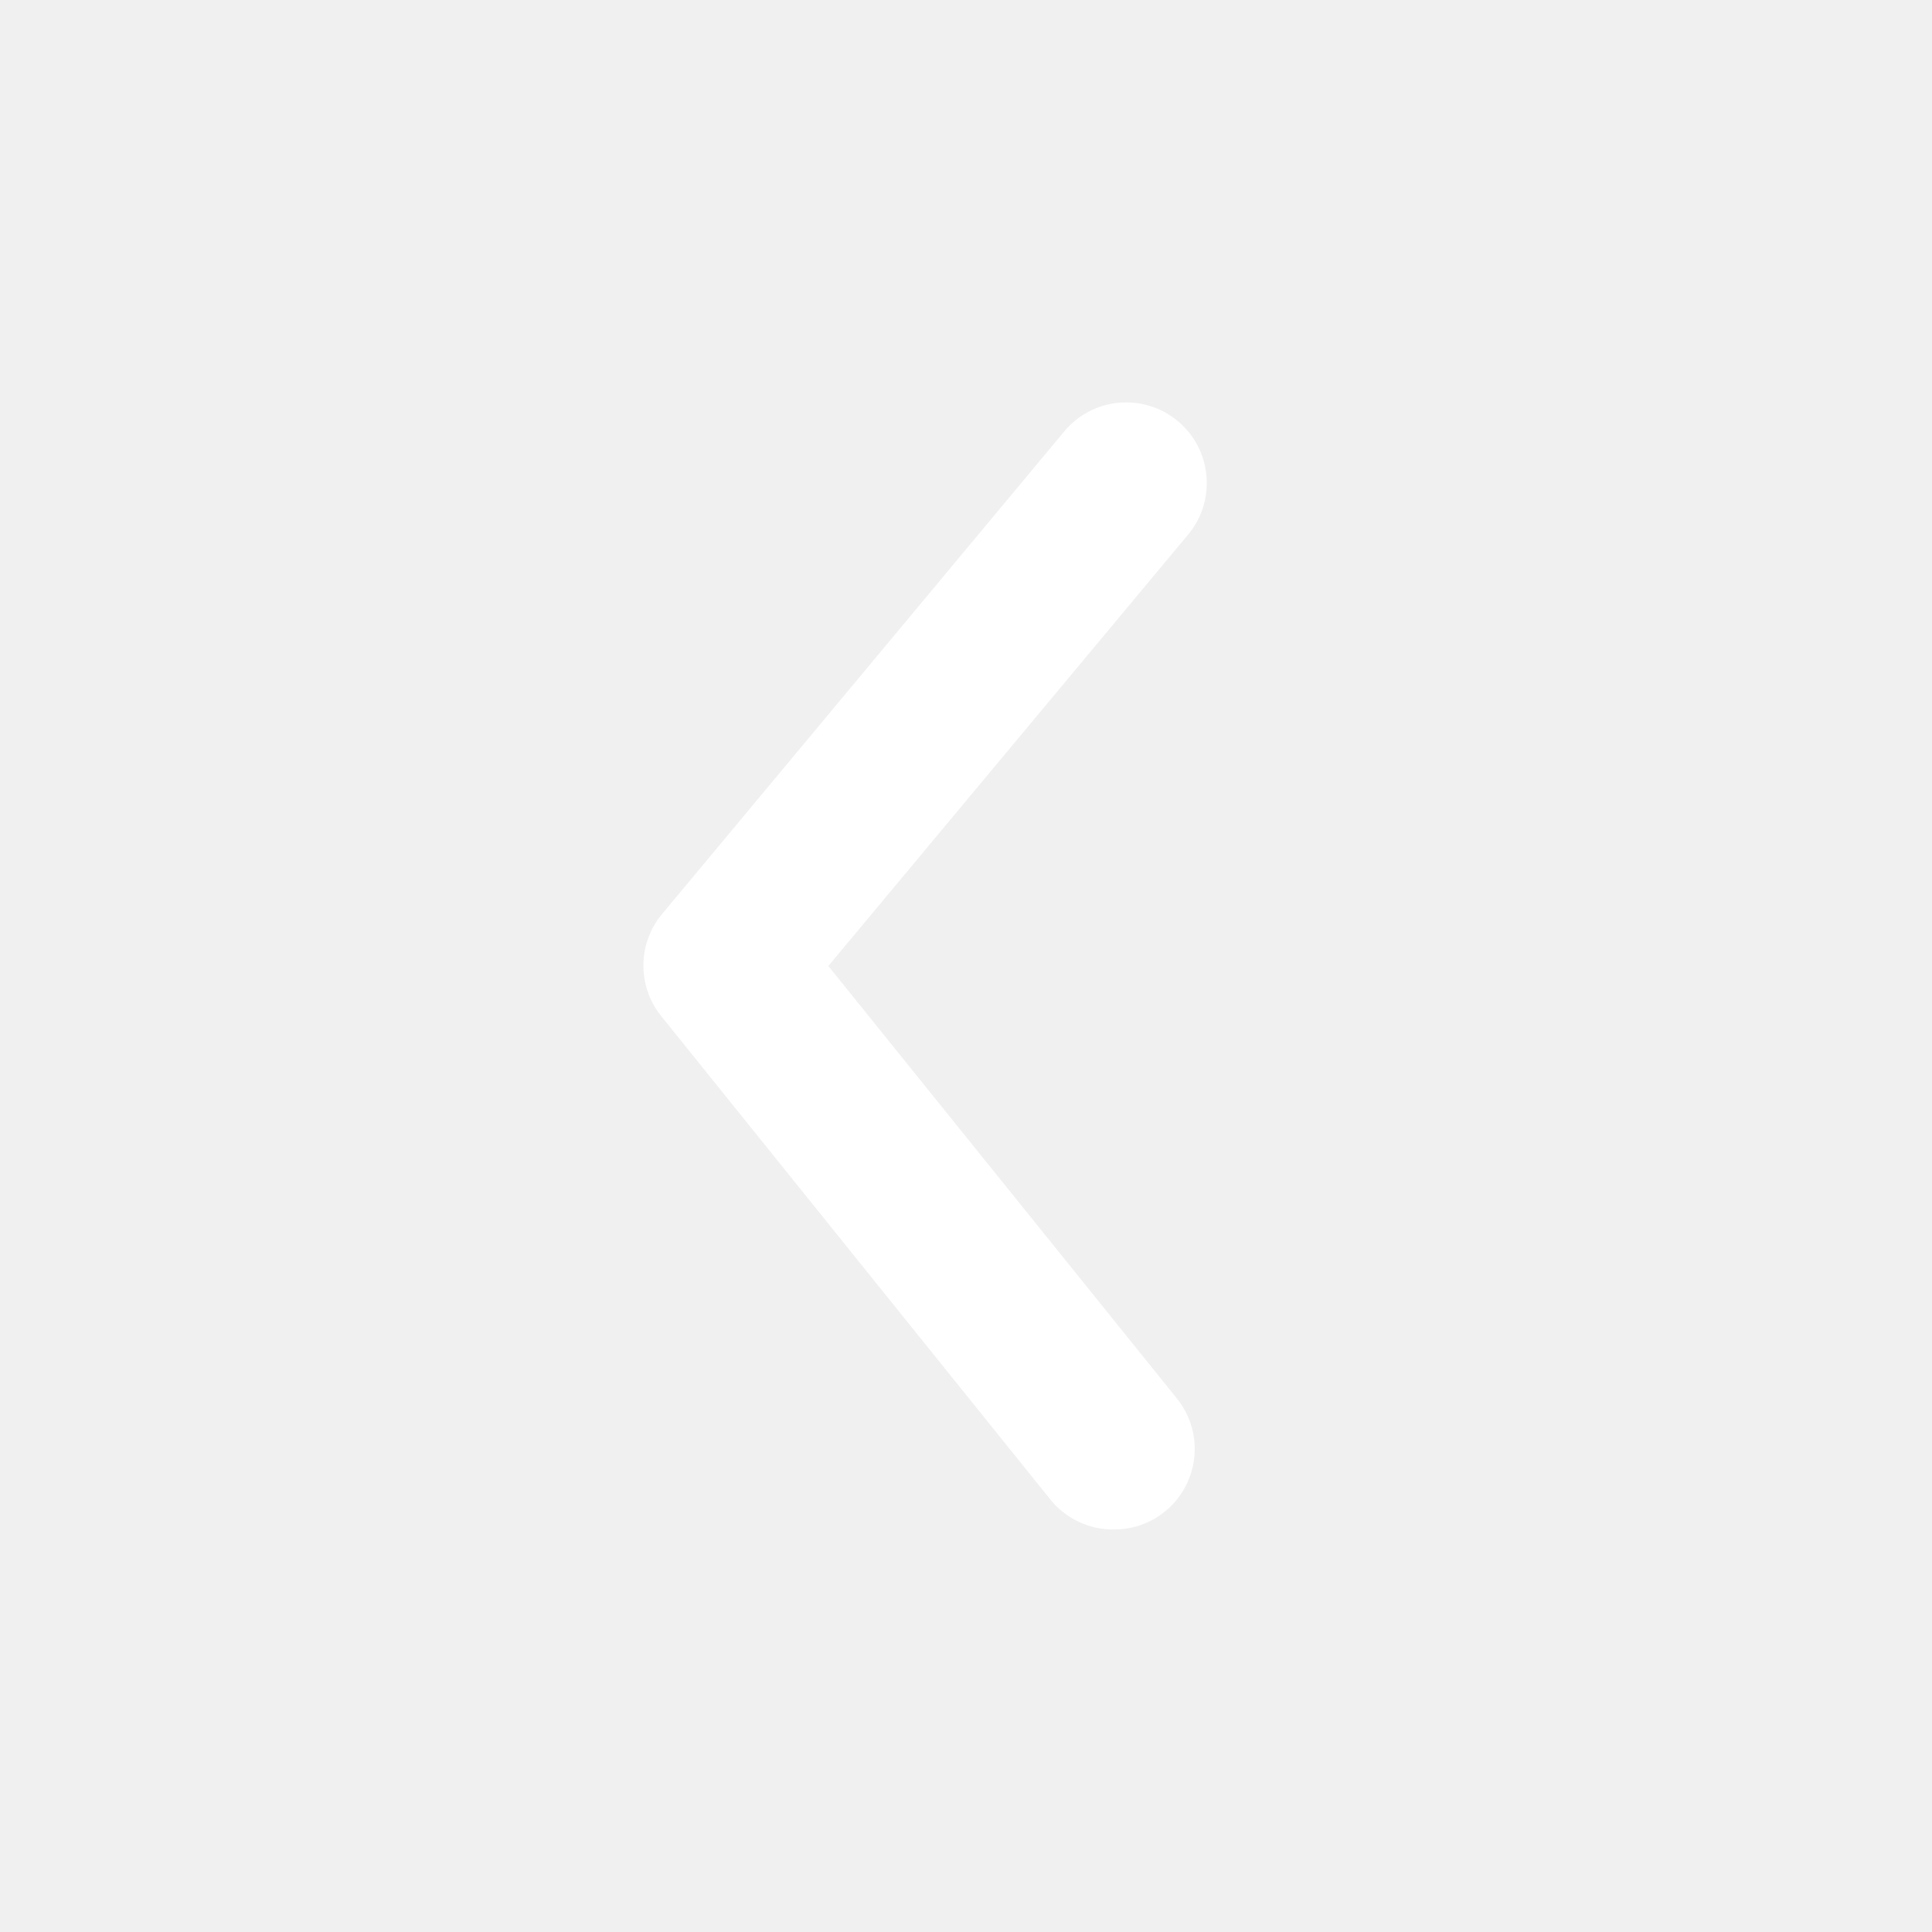
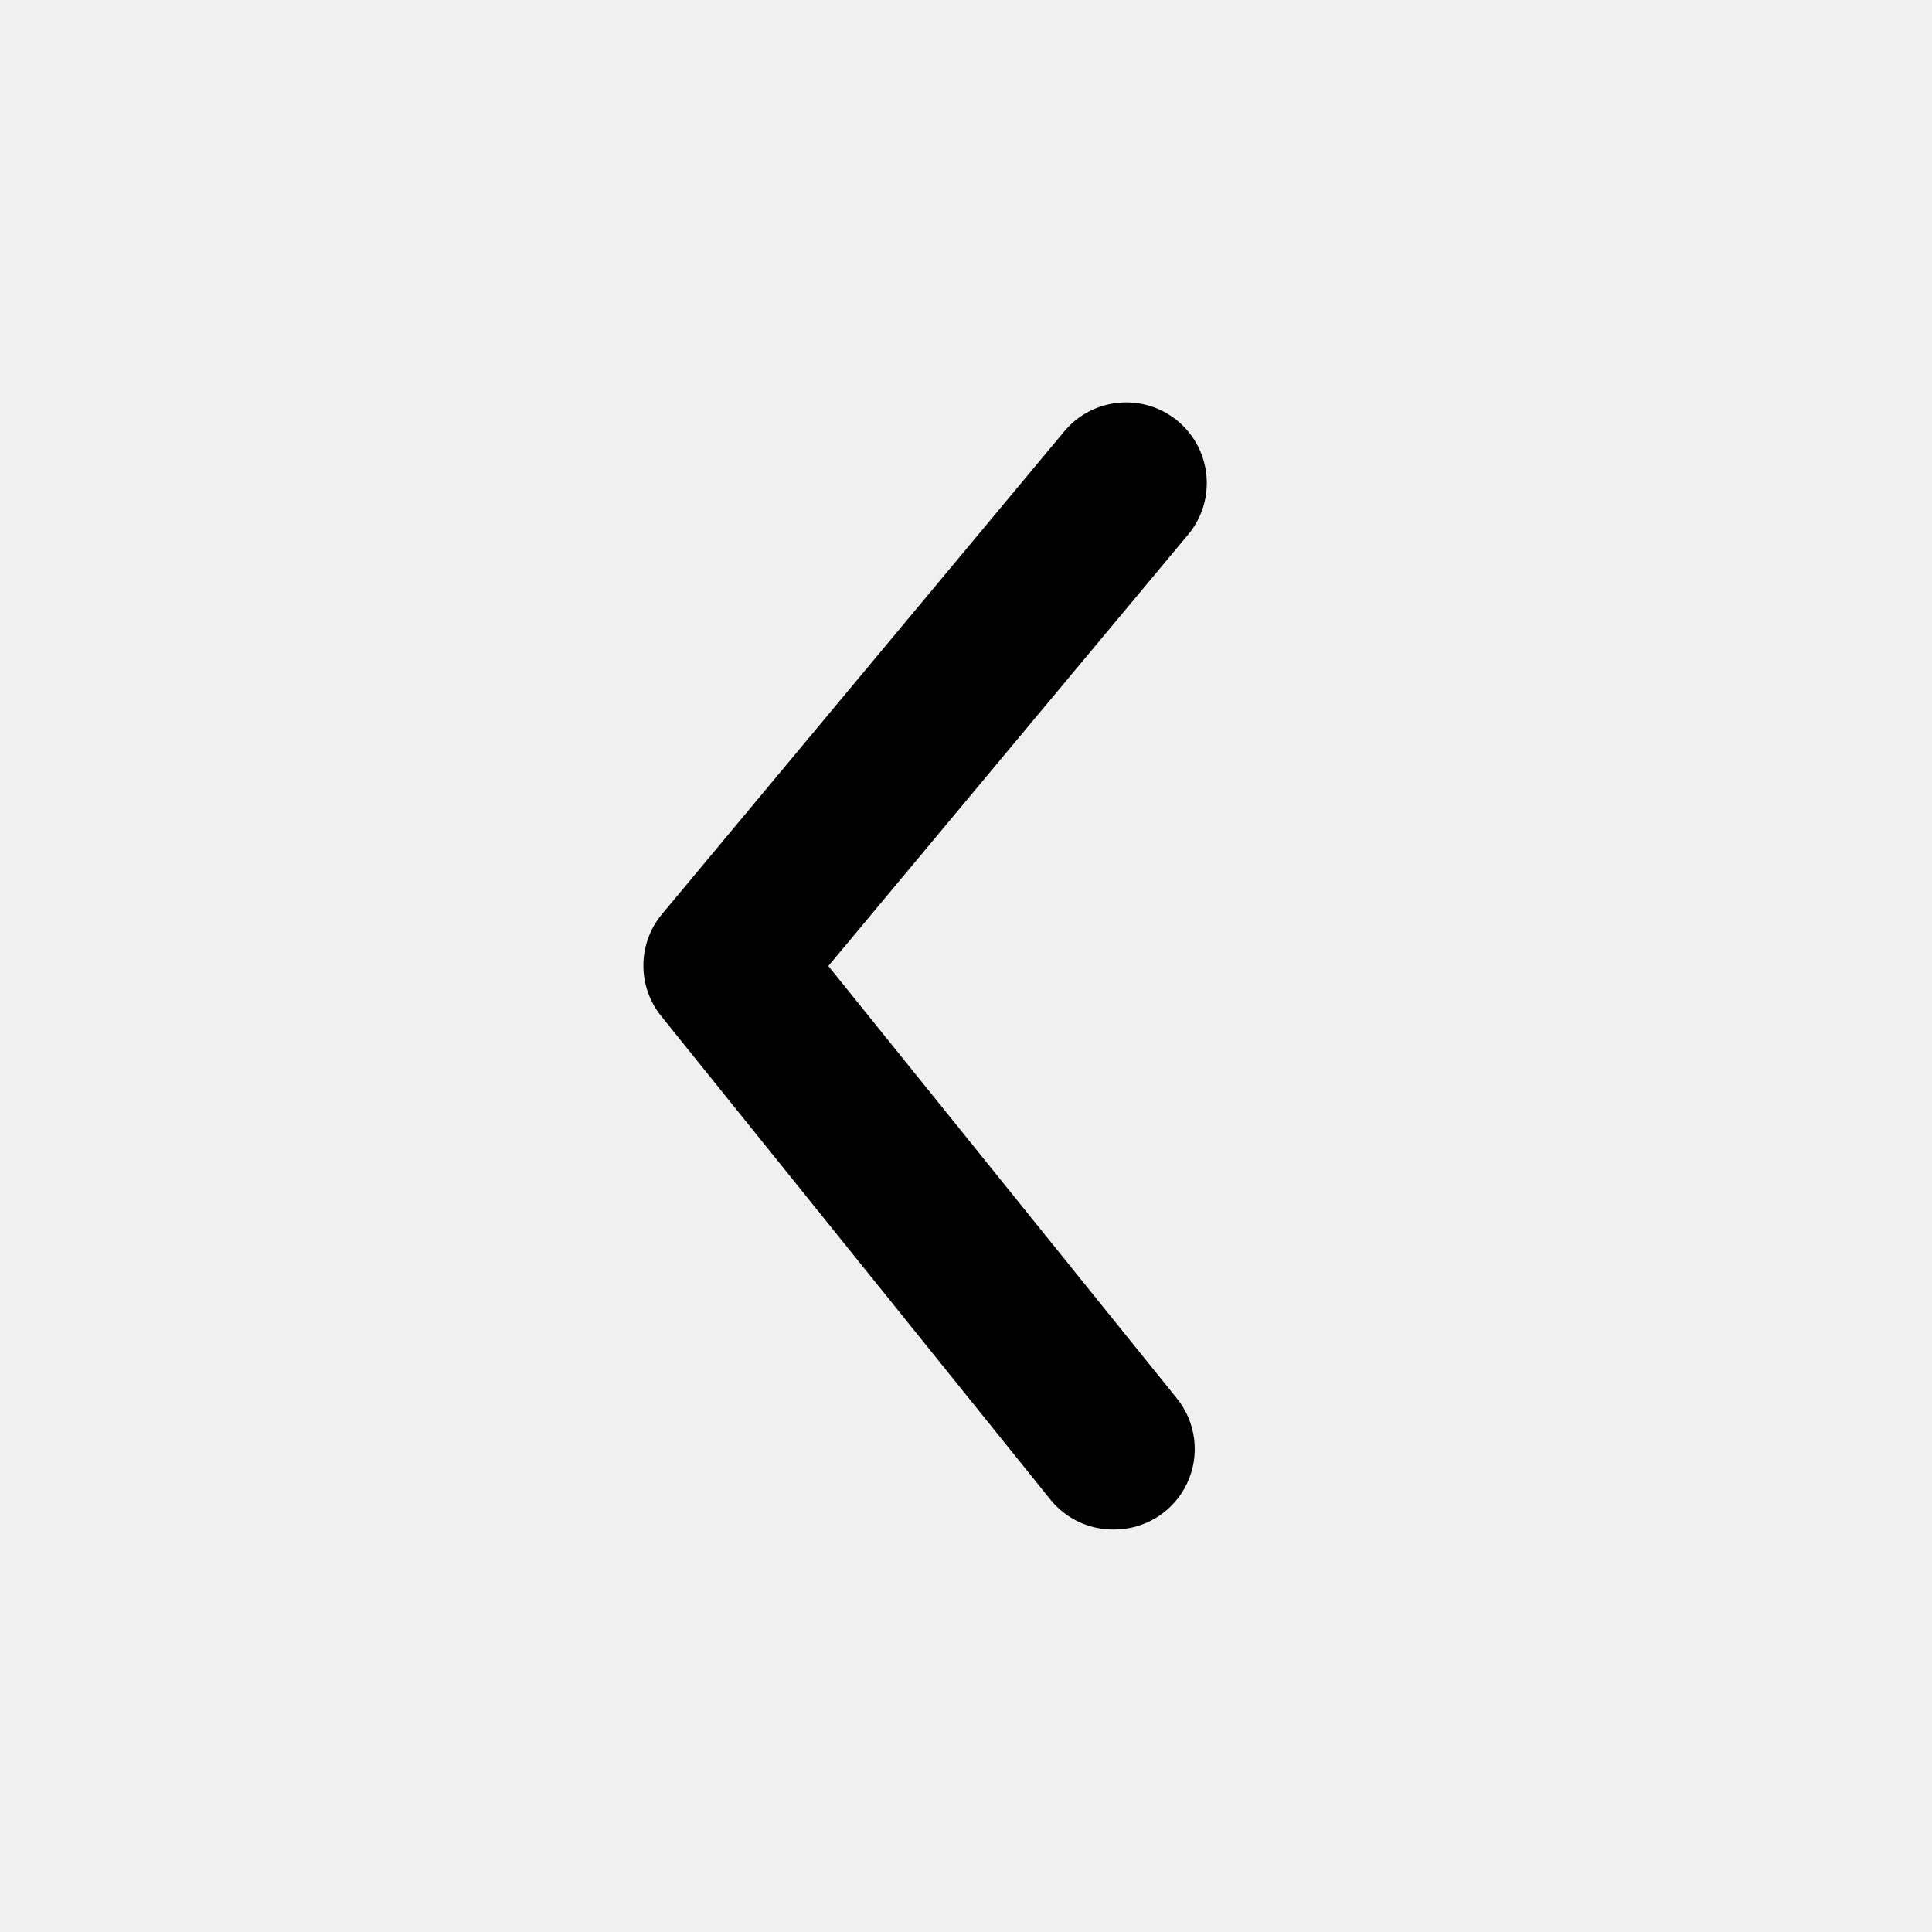
- <svg xmlns="http://www.w3.org/2000/svg" width="24" height="24" viewBox="0 0 24 24" fill="white">
+ <svg xmlns="http://www.w3.org/2000/svg" width="24" height="24" viewBox="0 0 24 24" fill="currentColor">
  <g clip-path="url(#clip0_306_6681)">
    <path d="M13.83 19a1 1 0 0 1-.78-.37l-4.83-6a1 1 0 0 1 0-1.27l5-6a1.001 1.001 0 1 1 1.54 1.28L10.29 12l4.32 5.36a1 1 0 0 1-.78 1.64Z" />
  </g>
  <defs>
    <clipPath id="clip0_306_6681">
      <rect width="24" height="24" />
    </clipPath>
  </defs>
</svg>
